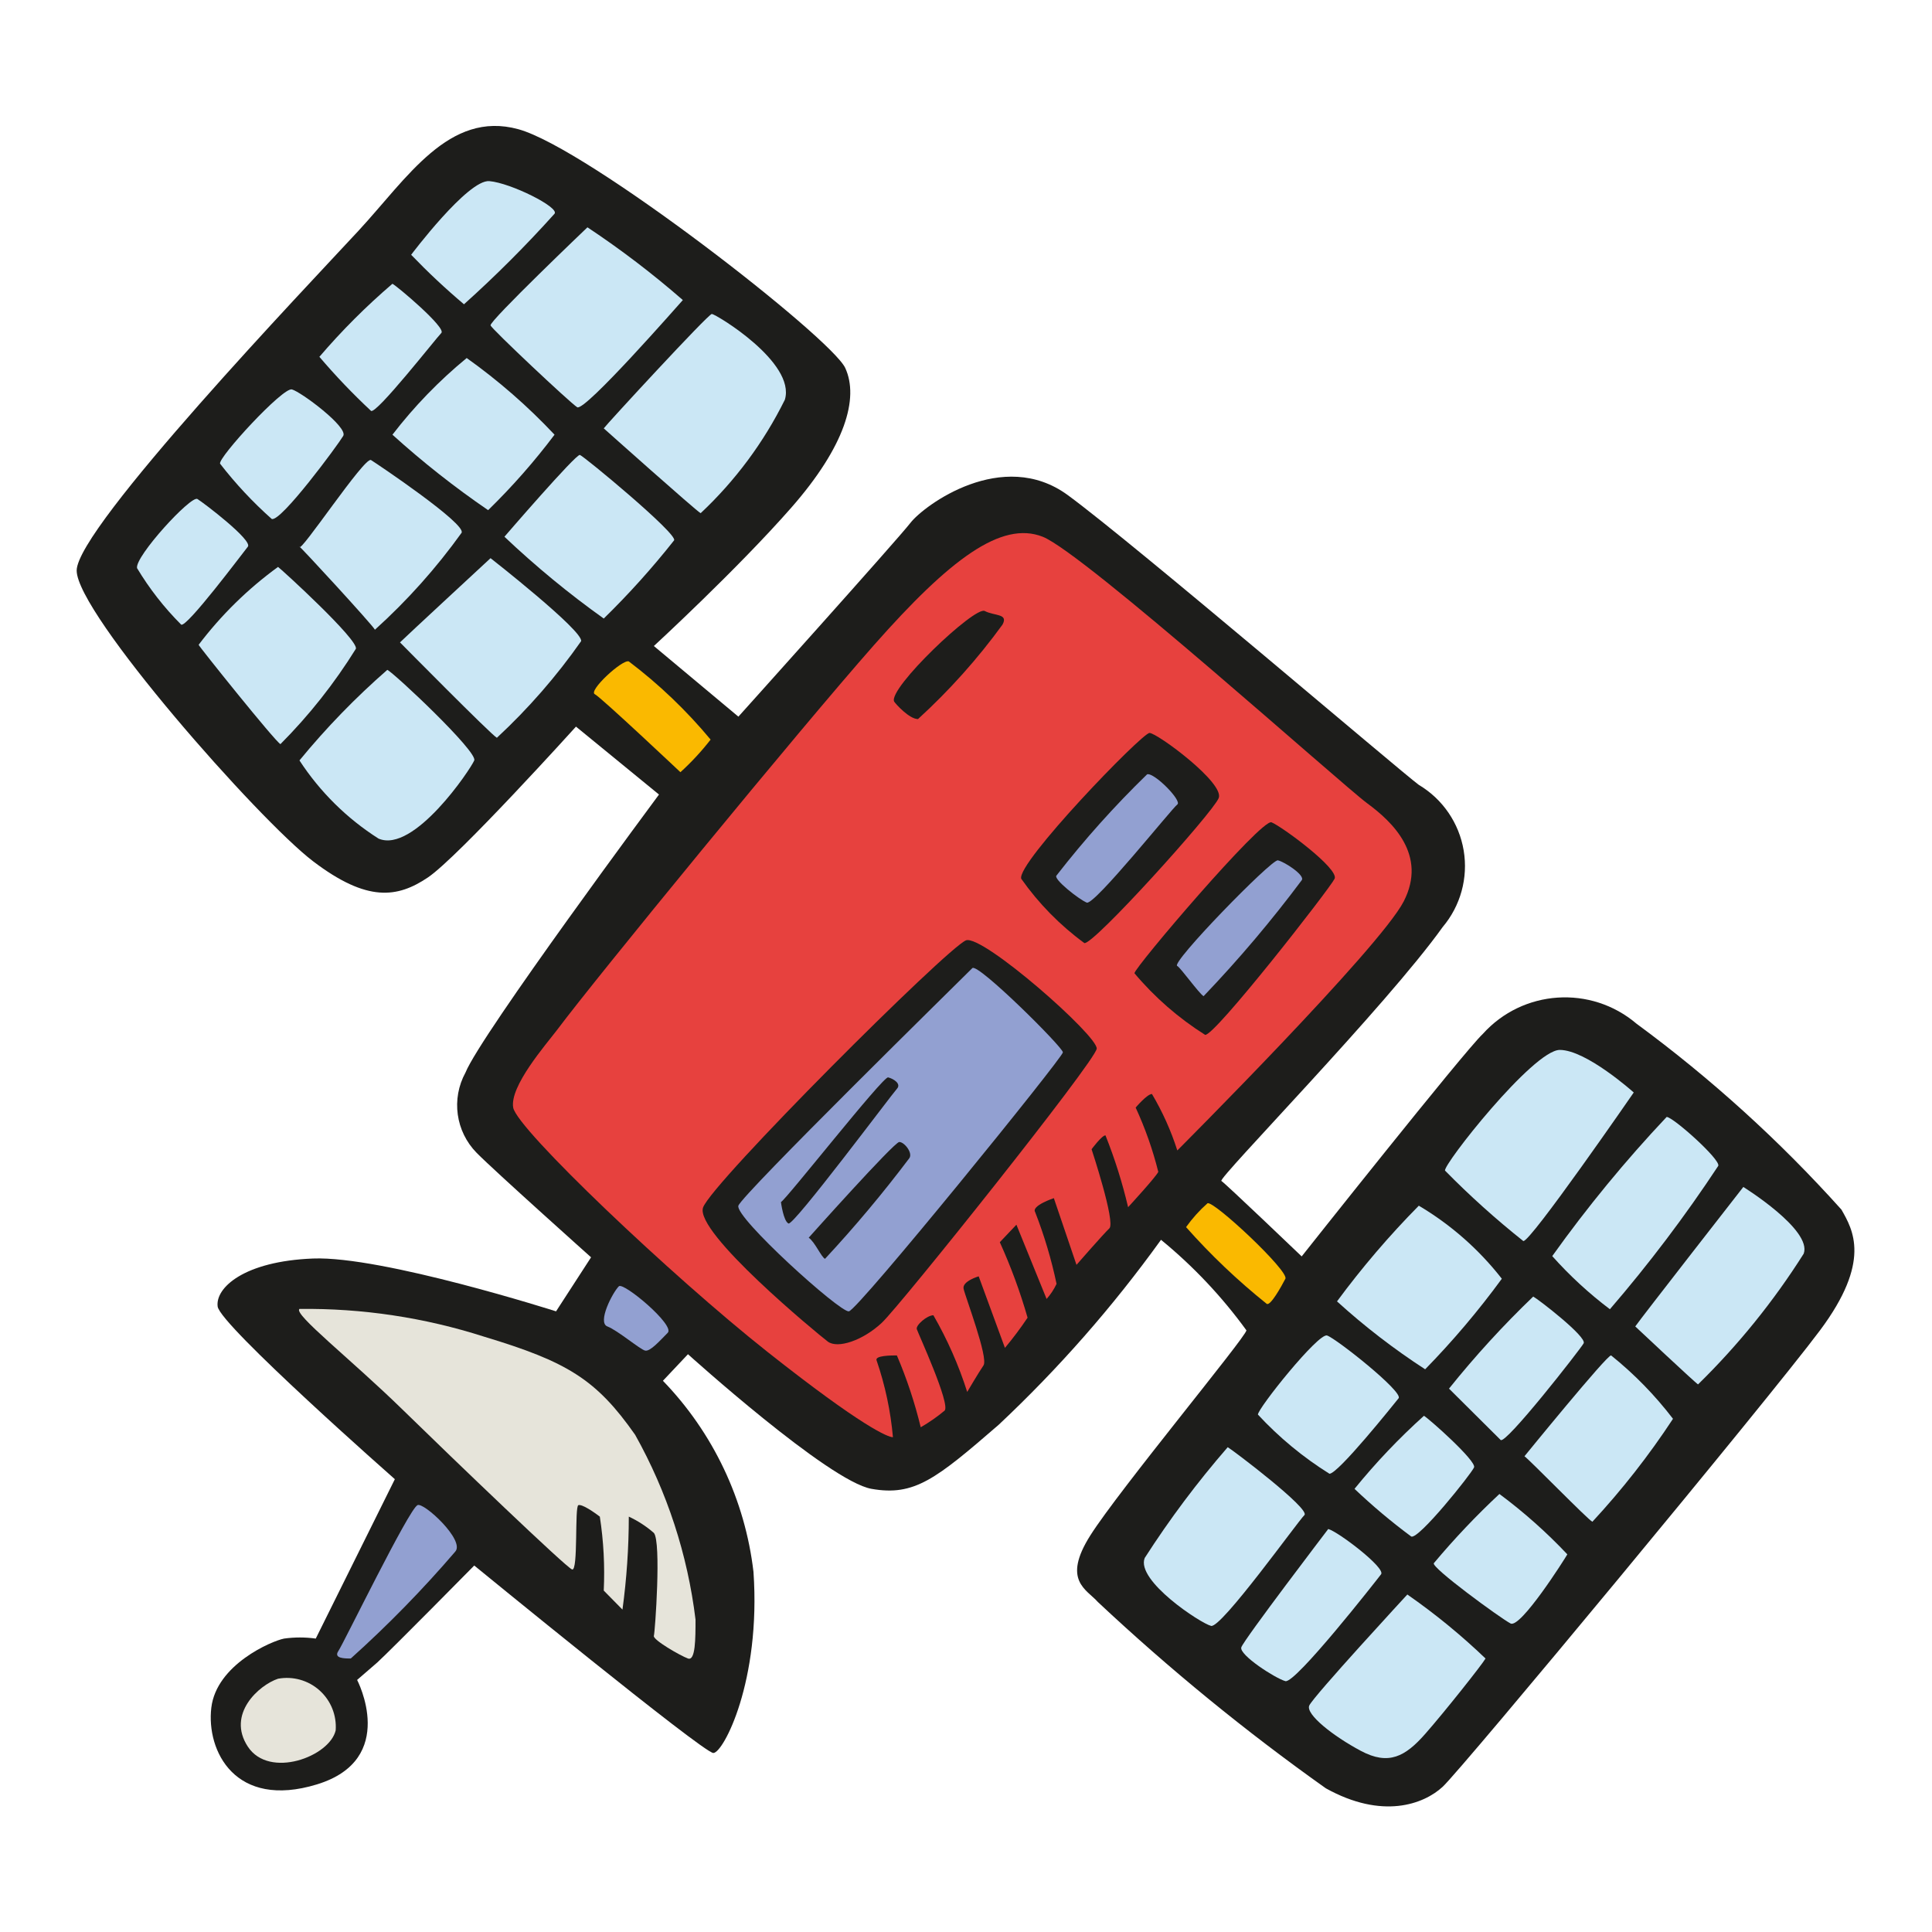
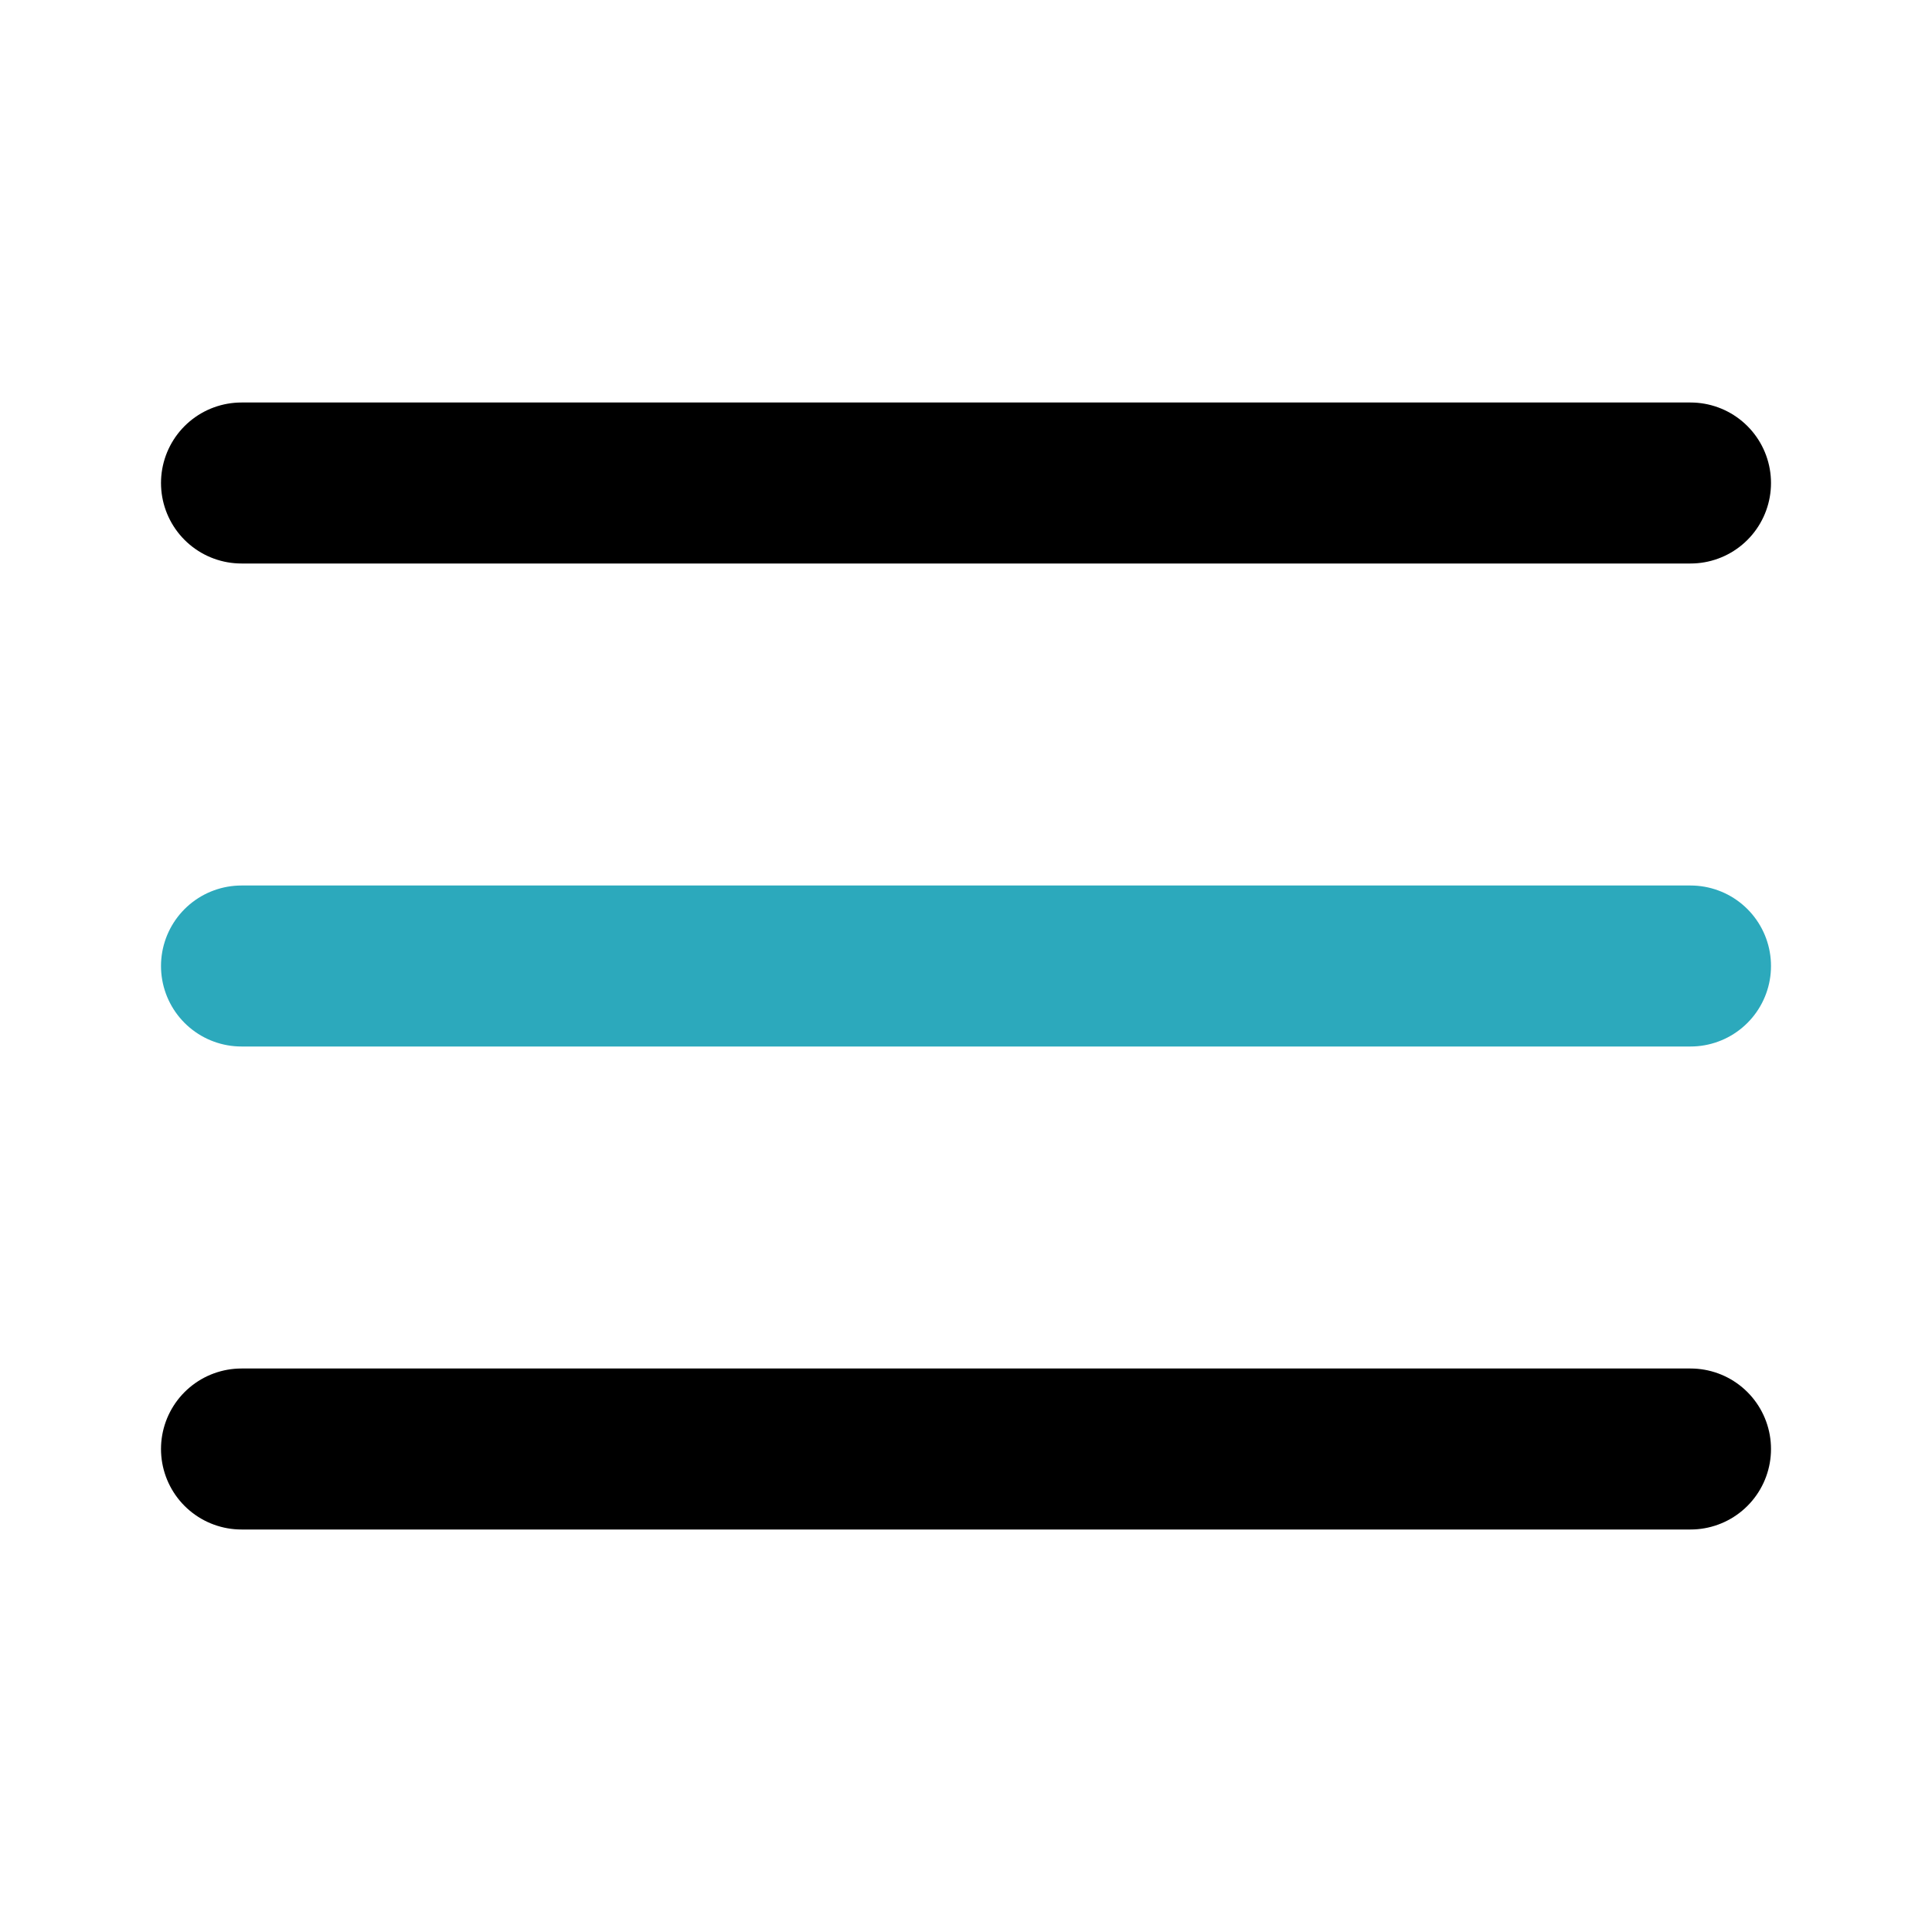
- <svg xmlns="http://www.w3.org/2000/svg" width="800px" height="800px" viewBox="0 0 64 64">
-   <path d="m21.83 26.32-2.75-2.25s-3.91 4.33-4.91 5-2 .83-3.8-.54-7.83-8.21-7.83-9.63 7.71-9.5 9.33-11.25 3-4 5.3-3.37 10.37 6.91 10.83 7.91 0 2.59-1.79 4.63-4.55 4.58-4.55 4.58l2.8 2.34s5.25-5.84 5.7-6.42 3.05-2.5 5.21-.92 11.09 9.21 11.63 9.6a3.13 3.13 0 0 1 .79 4.71c-1.87 2.62-7.46 8.33-7.33 8.41s2.66 2.5 2.66 2.5 5.38-6.79 6-7.37a3.66 3.66 0 0 1 5.09-.34 44.81 44.81 0 0 1 6.79 6.16c.38.67 1 1.71-.71 4s-11.87 14.54-12.5 15.12-2 1.09-3.87.05a71.75 71.75 0 0 1 -7.55-6.17c-.37-.42-1.2-.71-.25-2.21s5.13-6.54 5.17-6.79a16.09 16.09 0 0 0 -2.83-3 42.28 42.28 0 0 1 -5.38 6.13c-2.08 1.8-2.79 2.37-4.21 2.12s-6.08-4.46-6.08-4.46l-.83.88a10.94 10.94 0 0 1 3 6.33c.25 3.62-1 6-1.33 6s-7.92-6.21-7.92-6.21-2.71 2.75-3.21 3.21l-.67.58s1.38 2.63-1.33 3.46-3.67-1.11-3.5-2.54 2-2.21 2.41-2.29a3.8 3.8 0 0 1 1.05 0l2.62-5.28s-5.79-5.1-5.87-5.72.87-1.5 3.16-1.59 8.05 1.75 8.05 1.75l1.16-1.79s-3.21-2.87-3.79-3.46a2.25 2.25 0 0 1 -.37-2.66c.5-1.25 6.41-9.21 6.41-9.21z" fill="#1d1d1b" />
-   <g fill="#cbe7f5">
-     <path d="m4.54 18.82c-.08-.38 1.79-2.42 2-2.29s1.84 1.37 1.67 1.58-2.04 2.71-2.21 2.58a9.72 9.72 0 0 1 -1.46-1.87z" />
-     <path d="m6.58 21.36a12.57 12.57 0 0 1 2.63-2.58c.16.12 2.66 2.41 2.58 2.71a17.69 17.69 0 0 1 -2.5 3.16c-.17-.08-2.71-3.25-2.71-3.29z" />
-     <path d="m9.92 25.19a25.16 25.16 0 0 1 2.91-3c.21.09 3 2.71 2.88 3s-2 3.09-3.17 2.59a8.69 8.69 0 0 1 -2.62-2.59z" />
-     <path d="m7.29 15.36c-.07-.2 2.08-2.54 2.38-2.46s1.87 1.25 1.7 1.54-2.08 2.88-2.37 2.75a13.48 13.48 0 0 1 -1.71-1.83z" />
-     <path d="m10.58 11.82a22.11 22.11 0 0 1 2.42-2.42c.17.09 1.79 1.46 1.62 1.63s-2.16 2.71-2.33 2.58a21.41 21.41 0 0 1 -1.71-1.79z" />
-     <path d="m13.62 8.44s1.88-2.5 2.59-2.44 2.33.87 2.16 1.08a39.59 39.59 0 0 1 -3 3 23 23 0 0 1 -1.75-1.64z" />
-     <path d="m9.92 18.11c0 .27 2.16-3 2.37-2.87s3.17 2.12 3 2.41a20.14 20.14 0 0 1 -2.87 3.21c-.09-.17-2.5-2.79-2.5-2.75z" />
-     <path d="m13.25 21.28c.17-.17 3-2.79 3-2.79s3.08 2.41 3 2.75a20.12 20.12 0 0 1 -2.79 3.2c-.17-.08-3.21-3.16-3.21-3.16z" />
-     <path d="m13 14.4a15.59 15.59 0 0 1 2.46-2.54 19.56 19.56 0 0 1 2.91 2.54 21.92 21.92 0 0 1 -2.2 2.5 29.79 29.79 0 0 1 -3.17-2.5z" />
-     <path d="m16.25 10.78c-.05-.14 3.21-3.25 3.21-3.25a30.24 30.24 0 0 1 3.16 2.41c-.12.13-3.25 3.71-3.5 3.55s-2.83-2.59-2.87-2.71z" />
-     <path d="m16.71 17.78s2.37-2.75 2.5-2.71 3.25 2.62 3.12 2.83a27.18 27.18 0 0 1 -2.33 2.59 30.78 30.78 0 0 1 -3.29-2.71z" />
-     <path d="m20 14.19c.08-.12 3.46-3.79 3.58-3.79s2.79 1.6 2.42 2.84a13.14 13.14 0 0 1 -2.79 3.76c-.13-.06-3.21-2.81-3.21-2.81z" />
-   </g>
-   <path d="m19.71 23c-.25-.1.91-1.17 1.12-1.09a16.36 16.36 0 0 1 2.71 2.59 8.52 8.52 0 0 1 -1 1.08s-2.62-2.47-2.83-2.58z" fill="#fab900" />
-   <path d="m18.46 34.11c1.27-1.7 8-9.92 10.5-12.75s4.21-4.12 5.58-3.58 9.92 8.22 10.75 8.83 2 1.71 1.21 3.25-7.5 8.25-7.5 8.25a9.06 9.06 0 0 0 -.84-1.87c-.16 0-.54.45-.54.45a12 12 0 0 1 .75 2.13c-.08.17-1 1.17-1 1.17a16.76 16.76 0 0 0 -.75-2.38c-.12 0-.46.46-.46.46s.8 2.42.59 2.62-1.09 1.21-1.09 1.21l-.75-2.21s-.75.25-.62.46a15.07 15.07 0 0 1 .71 2.38 2.11 2.11 0 0 1 -.33.5l-1-2.46-.55.58a18.15 18.15 0 0 1 .92 2.5 11.74 11.74 0 0 1 -.75 1l-.87-2.37s-.55.16-.5.41.83 2.29.66 2.54-.54.88-.54.88a12.93 12.93 0 0 0 -1.12-2.54c-.21 0-.59.33-.55.46s1.13 2.5.92 2.7a5.6 5.6 0 0 1 -.79.55 15.07 15.07 0 0 0 -.79-2.38c-.17 0-.75 0-.67.17a10.74 10.74 0 0 1 .54 2.54c-.16 0-1-.33-4.16-2.83s-8.3-7.38-8.42-8.09 1.08-2.08 1.46-2.58z" fill="#e7413e" />
-   <path d="m9.92 43.36a19.25 19.25 0 0 1 6.12.92c2.75.83 3.71 1.41 5 3.25a16.63 16.63 0 0 1 2 6.12c0 .63 0 1.38-.25 1.29s-1.17-.62-1.13-.75.25-3.12 0-3.41a3.51 3.51 0 0 0 -.83-.54 23.05 23.05 0 0 1 -.21 3.08l-.62-.63a12.29 12.29 0 0 0 -.13-2.45c-.17-.13-.58-.42-.71-.38s0 2.21-.21 2.13-3.91-3.63-5.62-5.3-3.62-3.16-3.41-3.33z" fill="#e6e4da" />
-   <path d="m13.83 49.86c.2-.11 1.59 1.17 1.25 1.54a37.94 37.94 0 0 1 -3.46 3.54c-.2 0-.58 0-.41-.25s2.33-4.69 2.62-4.83z" fill="#92a0d1" />
-   <path d="m9.21 55.61a1.62 1.62 0 0 1 1.91 1.71c-.2.87-2.2 1.62-2.91.54s.37-2.04 1-2.25z" fill="#e6e4da" />
-   <path d="m20.5 42.61c.15-.15 1.87 1.29 1.62 1.54s-.58.63-.75.59-.91-.67-1.25-.8.17-1.12.38-1.33z" fill="#92a0d1" />
-   <path d="m29.62 23.24c-.21-.43 2.67-3.17 3-3s.79.08.59.45a20.77 20.77 0 0 1 -2.8 3.13c-.29 0-.74-.5-.79-.58z" fill="#1d1d1b" />
-   <path d="m33.83 29.11c-.17-.51 4-4.83 4.25-4.83s2.5 1.66 2.29 2.16-4.16 4.88-4.45 4.8a9.21 9.21 0 0 1 -2.09-2.13z" fill="#1d1d1b" />
-   <path d="m37.58 32.24c0-.19 4.21-5.13 4.54-5s2.25 1.54 2.09 1.87-4 5.25-4.29 5.17a10.07 10.07 0 0 1 -2.34-2.04z" fill="#1d1d1b" />
-   <path d="m38 25.65c.23-.07 1.17.88 1 1s-2.75 3.35-3 3.25-1.13-.79-1-.9a32.28 32.28 0 0 1 3-3.35z" fill="#92a0d1" />
-   <path d="m39 32c-.26-.07 3.12-3.54 3.33-3.5s.92.5.79.66a41.35 41.35 0 0 1 -3.25 3.84c-.16-.1-.75-.93-.87-1z" fill="#92a0d1" />
-   <path d="m32 31.15c.55-.2 4.38 3.17 4.33 3.59s-6.5 8.5-7.12 9.08-1.46.87-1.79.62-4.42-3.62-4.13-4.44 8.08-8.6 8.71-8.85z" fill="#1d1d1b" />
-   <path d="m32.21 32.07c.18-.18 3 2.62 3 2.79s-6.79 8.54-7.09 8.58-3.79-3.12-3.66-3.5 7.33-7.45 7.75-7.87z" fill="#92a0d1" />
-   <path d="m25.87 39.82c.17-.08 3.38-4.17 3.55-4.13s.45.21.29.38-3.42 4.54-3.59 4.46-.25-.71-.25-.71z" fill="#1d1d1b" />
-   <path d="m26.79 41s2.83-3.17 3-3.17.46.37.33.54a42.23 42.23 0 0 1 -2.79 3.33c-.12-.05-.33-.55-.54-.7z" fill="#1d1d1b" />
-   <path d="m40 39.86c.2-.1 2.71 2.25 2.58 2.5s-.5.92-.62.83a21.59 21.59 0 0 1 -2.67-2.54 4.68 4.68 0 0 1 .71-.79z" fill="#fab900" />
-   <path d="m47.87 38.78c-.1-.16 2.92-4 3.8-4s2.45 1.41 2.45 1.41-3.45 5-3.66 4.92a28.6 28.6 0 0 1 -2.59-2.33z" fill="#cbe7f5" />
-   <path d="m51.42 41.61a44 44 0 0 1 3.79-4.61c.21 0 1.79 1.41 1.71 1.62a46.52 46.52 0 0 1 -3.59 4.75 13.24 13.24 0 0 1 -1.91-1.76z" fill="#cbe7f5" />
-   <path d="m54.17 43.94c.2-.29 3.58-4.62 3.58-4.62s2.29 1.42 2 2.21a24 24 0 0 1 -3.5 4.33c-.08-.04-2.08-1.92-2.08-1.92z" fill="#cbe7f5" />
-   <path d="m47 39.94a9.87 9.87 0 0 1 2.75 2.42 27.57 27.57 0 0 1 -2.54 3 22.73 22.73 0 0 1 -2.92-2.25 29.12 29.12 0 0 1 2.71-3.17z" fill="#cbe7f5" />
-   <path d="m48 46a31.77 31.77 0 0 1 2.79-3.05c.17.09 1.79 1.34 1.67 1.55s-2.59 3.37-2.75 3.2z" fill="#cbe7f5" />
-   <path d="m50.5 48.24s2.75-3.38 2.87-3.34a12.16 12.16 0 0 1 2.05 2.1 26.06 26.06 0 0 1 -2.67 3.41c-.13-.05-2.08-2.05-2.25-2.17z" fill="#cbe7f5" />
-   <path d="m49.67 49.49a17.14 17.14 0 0 1 2.25 2c-.09.16-1.55 2.46-1.88 2.29s-2.67-1.88-2.54-2a25.79 25.79 0 0 1 2.17-2.29z" fill="#cbe7f5" />
-   <path d="m46.62 52.82a21.43 21.43 0 0 1 2.59 2.12c-.09.17-1.34 1.75-2 2.5s-1.21 1.05-2.13.56-1.83-1.21-1.71-1.5 3.25-3.68 3.25-3.68z" fill="#cbe7f5" />
-   <path d="m41.67 46.86c0-.21 2-2.71 2.29-2.62s2.54 1.87 2.37 2.08-2 2.5-2.29 2.5a11.62 11.62 0 0 1 -2.37-1.96z" fill="#cbe7f5" />
-   <path d="m44.87 49.32a21.41 21.41 0 0 1 2.3-2.42c.16.09 1.75 1.5 1.66 1.71s-1.83 2.39-2.08 2.29a20.09 20.09 0 0 1 -1.88-1.58z" fill="#cbe7f5" />
-   <path d="m44 50.65c.33.09 1.91 1.29 1.75 1.5s-2.84 3.63-3.17 3.54-1.54-.87-1.46-1.12 2.88-3.92 2.88-3.92z" fill="#cbe7f5" />
-   <path d="m40.67 47.94c.16.09 2.75 2.05 2.54 2.25s-2.75 3.75-3.09 3.67-2.5-1.5-2.2-2.25a31.73 31.73 0 0 1 2.75-3.67z" fill="#cbe7f5" />
+ <svg xmlns="http://www.w3.org/2000/svg" fill="#000000" width="800px" height="800px" viewBox="0 0 24 24" id="menu-alt" data-name="Line Color" class="icon line-color">
+   <line id="secondary" x1="3" y1="12" x2="21" y2="12" style="fill: none; stroke: rgb(44, 169, 188); stroke-linecap: round; stroke-linejoin: round; stroke-width: 2;" />
+   <path id="primary" d="M3,18H21M3,6H21" style="fill: none; stroke: rgb(0, 0, 0); stroke-linecap: round; stroke-linejoin: round; stroke-width: 2;" />
</svg>
